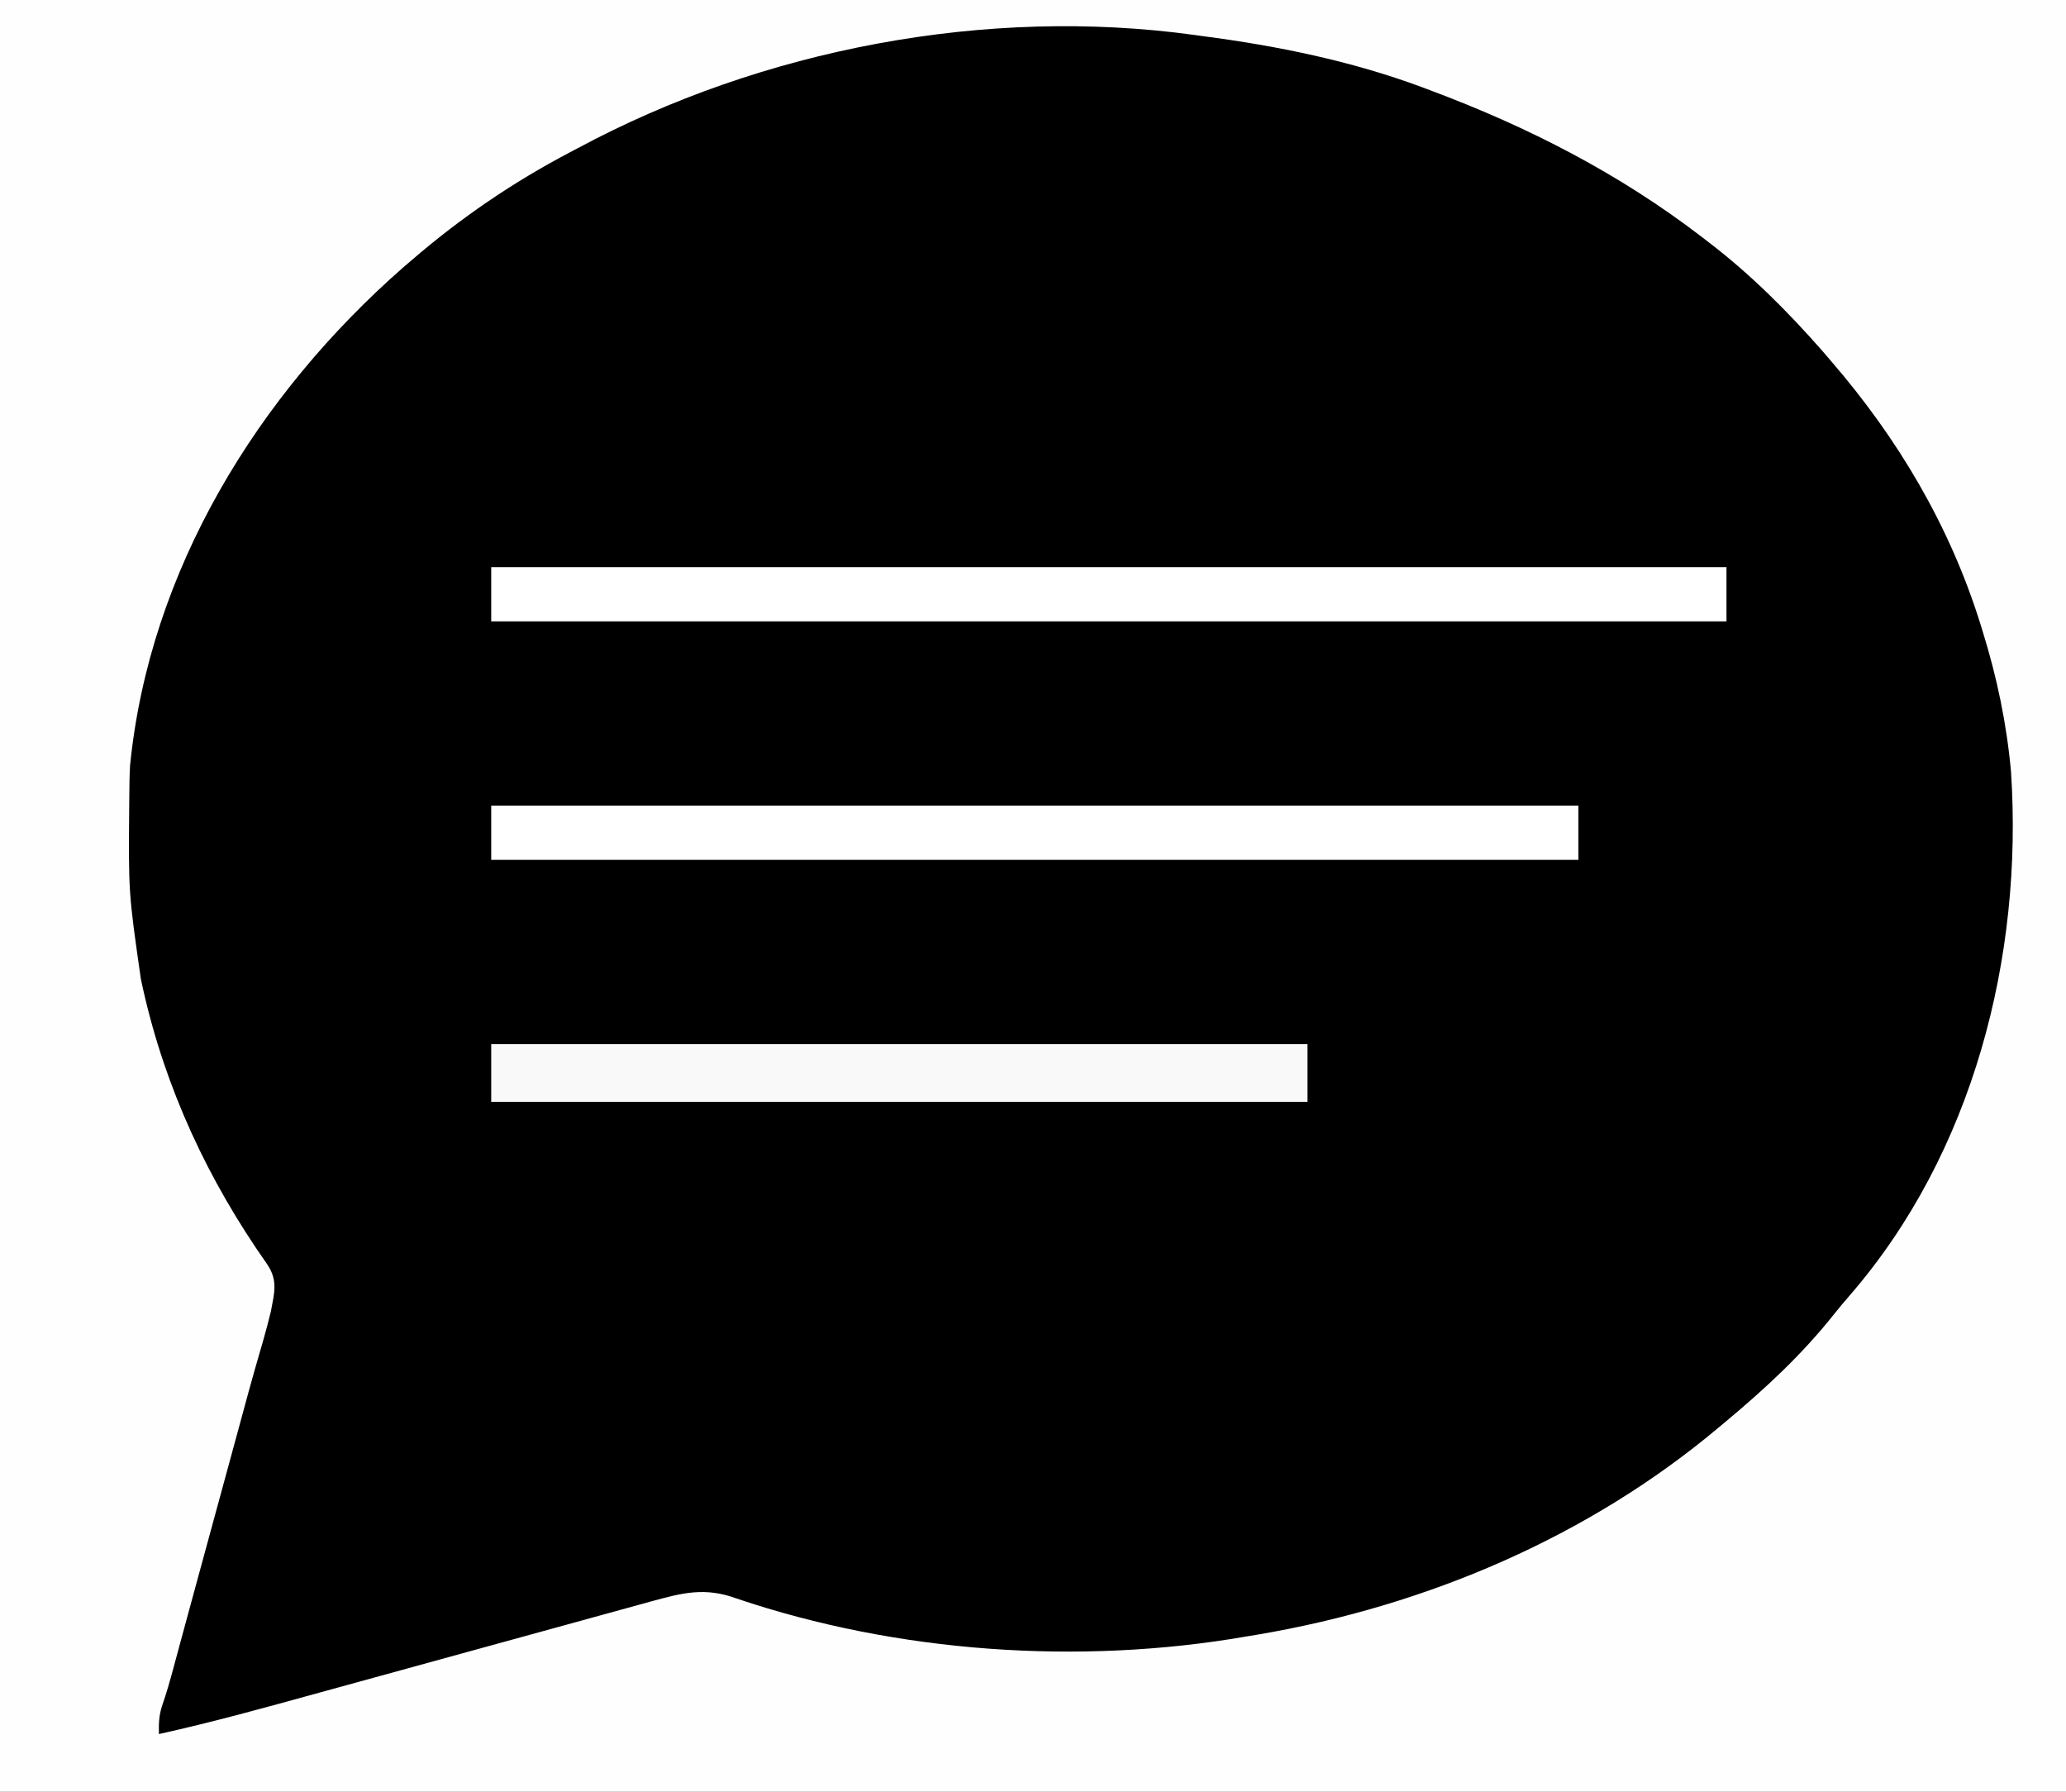
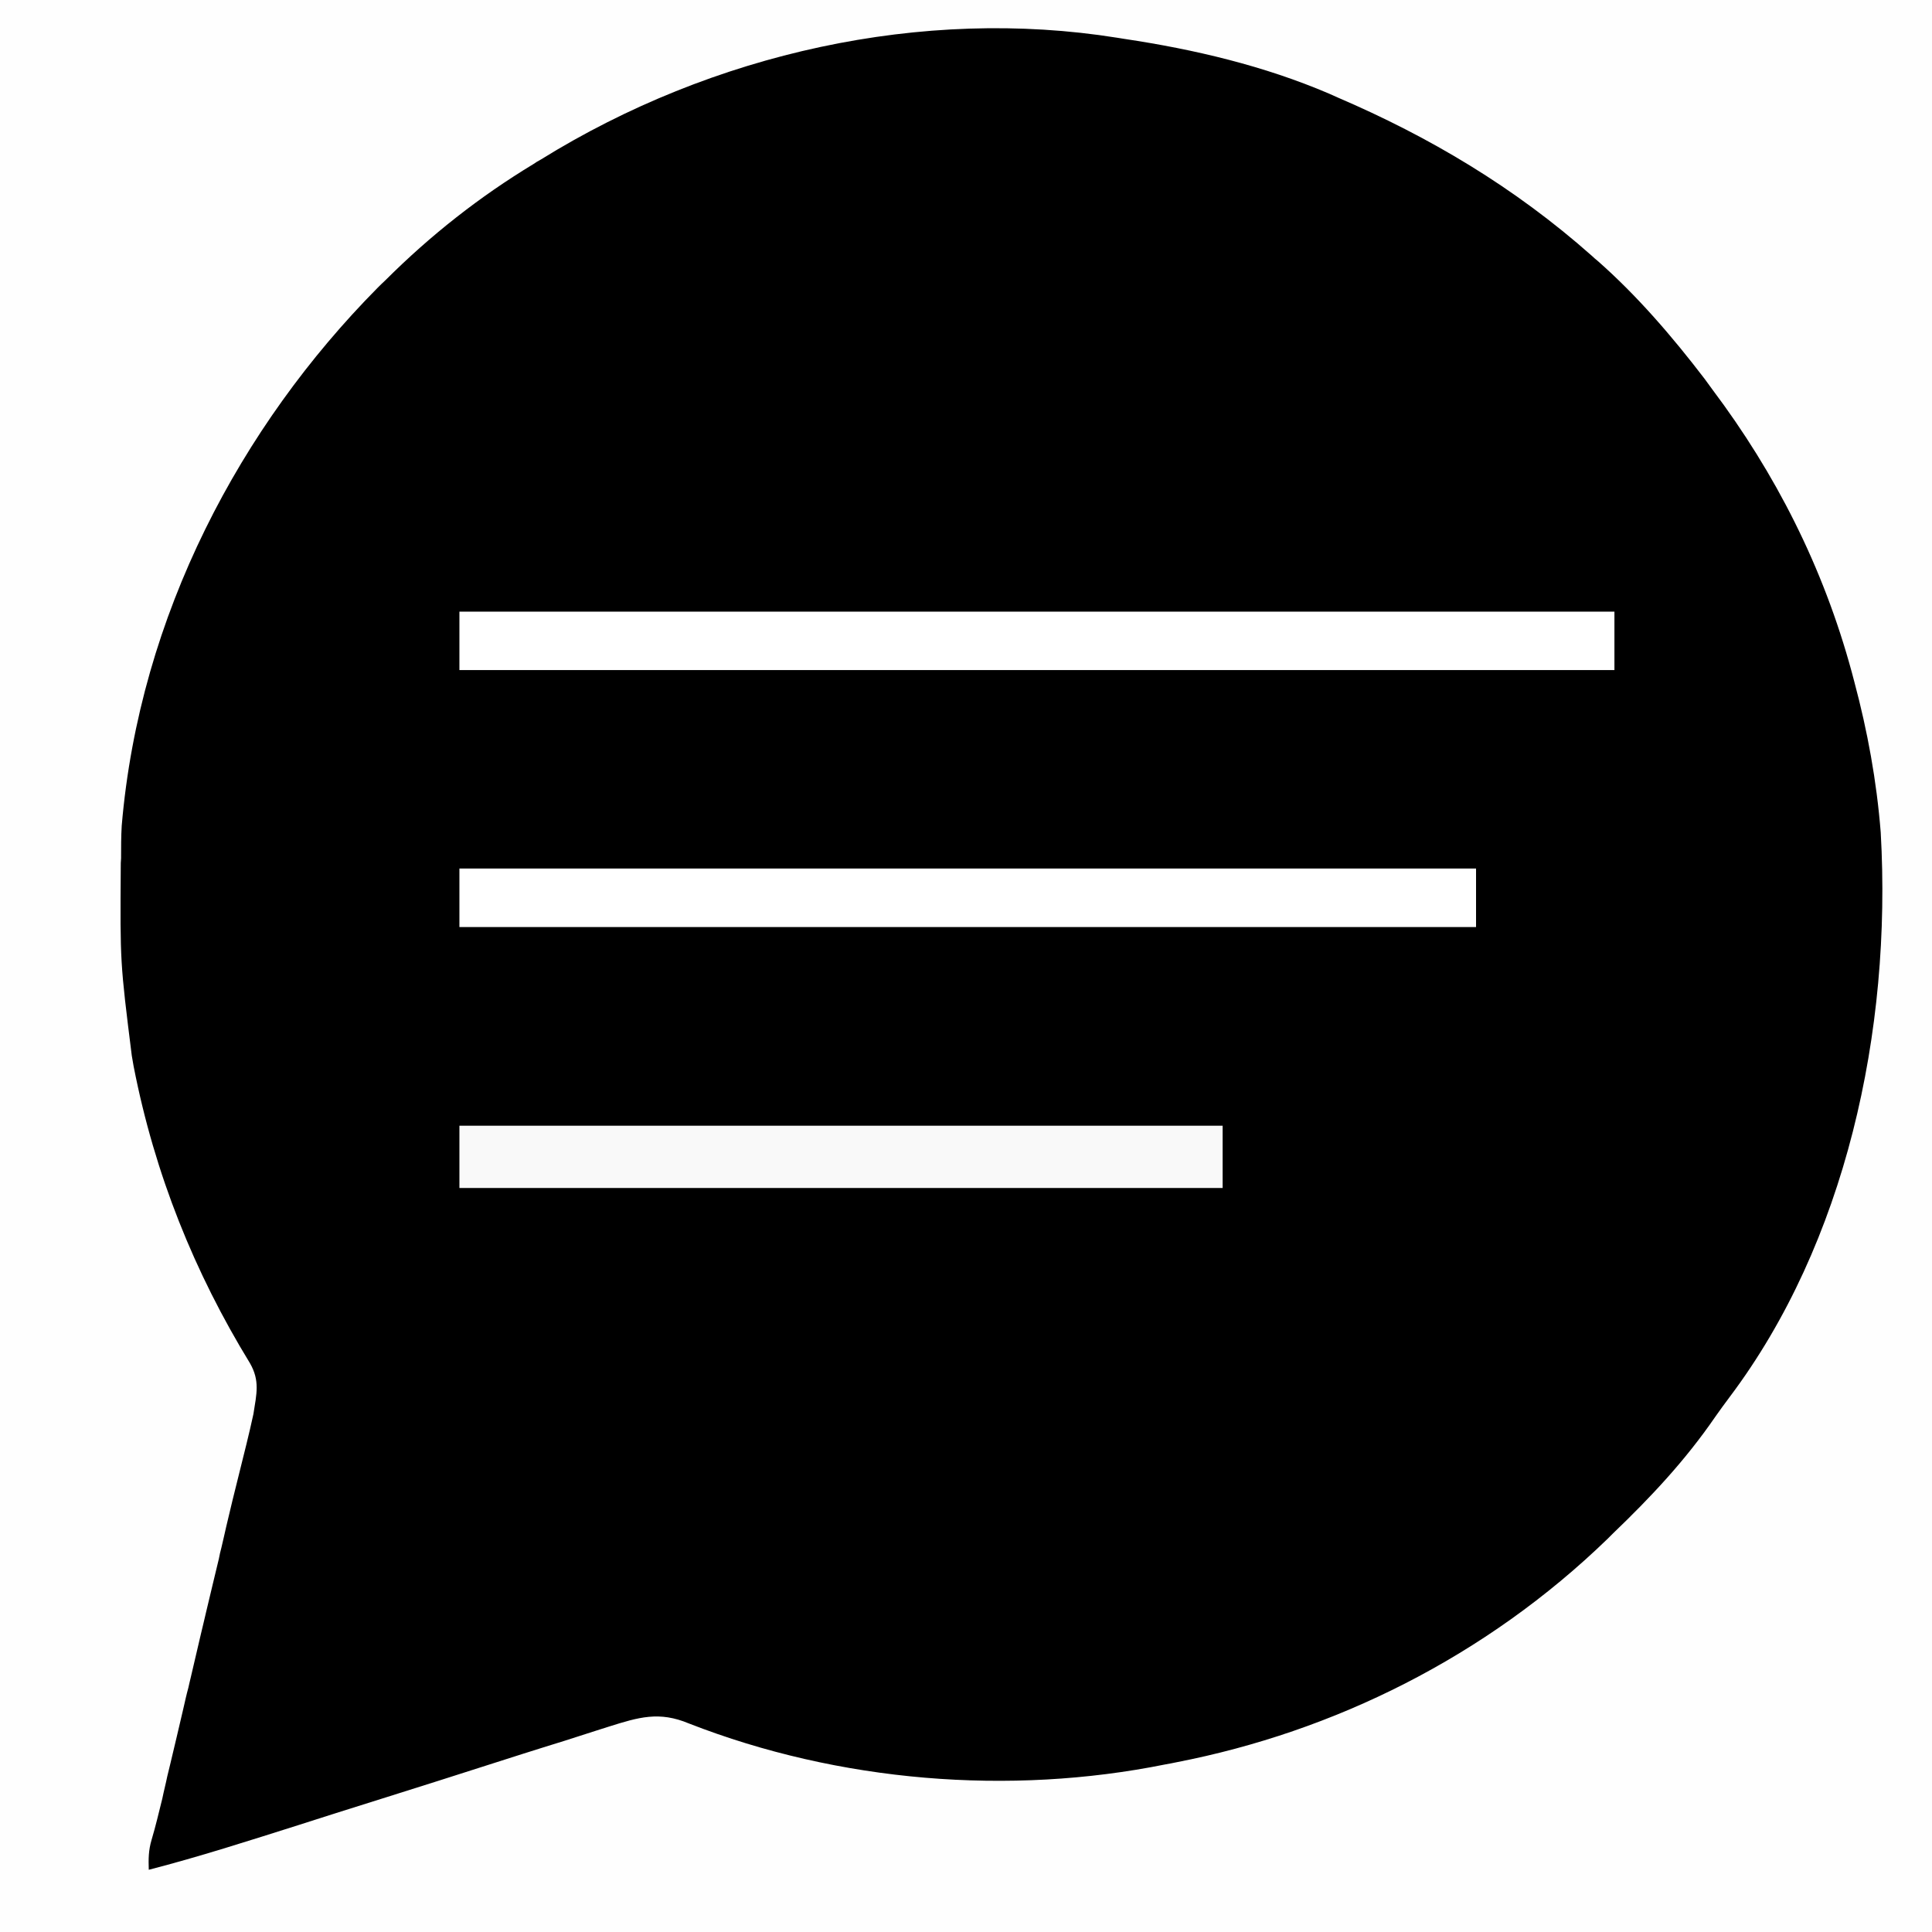
- <svg xmlns="http://www.w3.org/2000/svg" version="1.1" width="572" height="496">
-   <path d="M0 0 C188.76 0 377.52 0 572 0 C572 163.68 572 327.36 572 496 C383.24 496 194.48 496 0 496 C0 332.32 0 168.64 0 0 Z " fill="#000000" transform="translate(0,0)" />
-   <path d="M0 0 C188.76 0 377.52 0 572 0 C572 163.68 572 327.36 572 496 C383.24 496 194.48 496 0 496 C0 332.32 0 168.64 0 0 Z M160 41 C159.294 41.371 158.587 41.741 157.859 42.123 C142.043 50.432 127.537 60.32 114 72 C113.243 72.646 112.487 73.292 111.707 73.957 C71.384 109.282 41.37 157.802 36 212 C35.853 214.786 35.814 217.566 35.797 220.355 C35.786 221.519 35.786 221.519 35.775 222.705 C35.561 247.005 35.561 247.005 39 271 C39.298 272.368 39.298 272.368 39.602 273.763 C45.839 301.524 57.648 326.768 74 350 C76.992 354.487 75.964 357.825 75 363 C73.751 368.196 72.223 373.319 70.732 378.449 C69.463 382.87 68.266 387.311 67.062 391.75 C66.554 393.62 66.044 395.49 65.535 397.359 C65.281 398.292 65.028 399.225 64.766 400.186 C63.513 404.791 62.256 409.395 61 414 C60.5 415.833 60 417.667 59.5 419.5 C58.5 423.167 57.5 426.833 56.5 430.5 C56.252 431.409 56.004 432.318 55.749 433.254 C55.252 435.074 54.756 436.895 54.259 438.715 C52.954 443.496 51.653 448.278 50.359 453.062 C50.09 454.056 49.821 455.05 49.543 456.074 C49.029 457.972 48.515 459.871 48.004 461.77 C47.037 465.332 46.06 468.83 44.828 472.312 C43.984 475.052 43.937 477.158 44 480 C58.917 476.703 73.617 472.621 88.34 468.56 C91.859 467.59 95.38 466.624 98.9 465.658 C109.326 462.797 119.751 459.93 130.174 457.06 C138.314 454.819 146.455 452.581 154.597 450.348 C158.771 449.202 162.945 448.053 167.118 446.901 C170.319 446.018 173.522 445.141 176.725 444.263 C177.87 443.946 179.015 443.628 180.195 443.301 C189.048 440.883 195.15 439.253 204 442.5 C248.362 457.475 298.858 461.009 345 453 C346.105 452.817 347.21 452.635 348.348 452.446 C394.787 444.554 439.827 425.467 476 395 C476.528 394.561 477.056 394.122 477.6 393.669 C488.617 384.494 498.899 374.985 507.836 363.711 C509.22 361.977 510.639 360.27 512.102 358.602 C546.298 319.182 560.139 264.868 556.782 213.672 C555.588 200.449 552.929 187.669 549 175 C548.753 174.195 548.505 173.39 548.25 172.561 C539.764 145.475 525.499 121.426 507 100 C506.232 99.102 505.463 98.203 504.672 97.277 C495.026 86.292 484.631 75.873 473 67 C472.458 66.582 471.917 66.164 471.358 65.733 C448.355 48.052 423.115 35.13 396 25 C394.788 24.544 394.788 24.544 393.552 24.078 C374.131 16.871 353.507 12.668 333 10 C332.268 9.897 331.537 9.794 330.783 9.688 C273.158 1.724 211.064 13.571 160 41 Z " fill="#FEFEFE" transform="translate(0,0)" />
-   <path d="M0 0 C112.86 0 225.72 0 342 0 C342 4.95 342 9.9 342 15 C229.14 15 116.28 15 0 15 C0 10.05 0 5.1 0 0 Z " fill="#FFFFFF" transform="translate(136,157)" />
-   <path d="M0 0 C99.33 0 198.66 0 301 0 C301 4.95 301 9.9 301 15 C201.67 15 102.34 15 0 15 C0 10.05 0 5.1 0 0 Z " fill="#FFFFFF" transform="translate(136,223)" />
-   <path d="M0 0 C74.58 0 149.16 0 226 0 C226 5.28 226 10.56 226 16 C151.42 16 76.84 16 0 16 C0 10.72 0 5.44 0 0 Z " fill="#F9F9F9" transform="translate(136,289)" />
+ <svg xmlns="http://www.w3.org/2000/svg" width="24px" height="24px" viewBox="0 0 24 24" version="1.1">
+   <g id="surface1">
+     <path style=" stroke:none;fill-rule:nonzero;fill:rgb(0%,0%,0%);fill-opacity:1;" d="M 0 0 C 7.922 0 15.84 0 24 0 C 24 7.922 24 15.84 24 24 C 16.078 24 8.16 24 0 24 C 0 16.078 0 8.16 0 0 Z M 0 0 " />
+     <path style=" stroke:none;fill-rule:nonzero;fill:rgb(99.608%,99.608%,99.608%);fill-opacity:1;" d="M 0 0 C 7.922 0 15.84 0 24 0 C 24 7.922 24 15.84 24 24 C 16.078 24 8.16 24 0 24 C 0 16.078 0 8.16 0 0 Z M 6.715 1.984 C 6.684 2 6.652 2.02 6.625 2.039 C 5.961 2.441 5.352 2.918 4.785 3.484 C 4.75 3.516 4.719 3.547 4.688 3.578 C 2.996 5.289 1.734 7.637 1.512 10.258 C 1.504 10.395 1.504 10.527 1.504 10.664 C 1.5 10.719 1.5 10.719 1.5 10.777 C 1.492 11.953 1.492 11.953 1.637 13.113 C 1.648 13.18 1.648 13.18 1.66 13.246 C 1.922 14.59 2.418 15.812 3.105 16.934 C 3.23 17.152 3.188 17.312 3.148 17.566 C 3.094 17.816 3.031 18.062 2.969 18.312 C 2.914 18.527 2.863 18.742 2.812 18.957 C 2.793 19.047 2.77 19.137 2.75 19.227 C 2.738 19.273 2.727 19.316 2.719 19.363 C 2.664 19.586 2.613 19.809 2.559 20.031 C 2.539 20.121 2.516 20.211 2.496 20.297 C 2.453 20.477 2.414 20.652 2.371 20.832 C 2.359 20.875 2.352 20.918 2.34 20.965 C 2.316 21.051 2.297 21.141 2.277 21.227 C 2.223 21.461 2.168 21.691 2.113 21.922 C 2.102 21.969 2.09 22.02 2.078 22.066 C 2.059 22.16 2.035 22.25 2.016 22.344 C 1.973 22.516 1.934 22.684 1.883 22.855 C 1.844 22.988 1.844 23.09 1.848 23.227 C 2.473 23.066 3.09 22.867 3.707 22.672 C 3.855 22.625 4 22.578 4.148 22.531 C 4.586 22.395 5.023 22.254 5.461 22.117 C 5.805 22.008 6.145 21.898 6.488 21.789 C 6.66 21.734 6.836 21.68 7.012 21.625 C 7.145 21.582 7.281 21.539 7.414 21.496 C 7.465 21.48 7.512 21.465 7.562 21.449 C 7.934 21.332 8.188 21.254 8.559 21.41 C 10.422 22.137 12.539 22.309 14.477 21.918 C 14.523 21.91 14.566 21.902 14.617 21.891 C 16.566 21.512 18.453 20.586 19.973 19.113 C 19.996 19.09 20.016 19.07 20.039 19.047 C 20.5 18.605 20.934 18.145 21.309 17.598 C 21.367 17.516 21.426 17.434 21.488 17.352 C 22.922 15.445 23.504 12.816 23.363 10.34 C 23.312 9.699 23.199 9.082 23.035 8.469 C 23.023 8.43 23.016 8.391 23.004 8.352 C 22.648 7.039 22.051 5.875 21.273 4.84 C 21.242 4.797 21.207 4.75 21.176 4.707 C 20.77 4.176 20.336 3.672 19.848 3.242 C 19.824 3.223 19.801 3.203 19.777 3.18 C 18.812 2.324 17.754 1.699 16.617 1.211 C 16.566 1.188 16.566 1.188 16.512 1.164 C 15.699 0.816 14.832 0.613 13.973 0.484 C 13.941 0.48 13.91 0.473 13.879 0.469 C 11.461 0.082 8.855 0.656 6.715 1.984 Z M 6.715 1.984 " />
+     <path style=" stroke:none;fill-rule:nonzero;fill:rgb(100%,100%,100%);fill-opacity:1;" d="M 5.707 7.598 C 10.441 7.598 15.176 7.598 20.055 7.598 C 20.055 7.836 20.055 8.074 20.055 8.324 C 15.32 8.324 10.586 8.324 5.707 8.324 C 5.707 8.082 5.707 7.844 5.707 7.598 Z M 5.707 7.598 " />
+     <path style=" stroke:none;fill-rule:nonzero;fill:rgb(100%,100%,100%);fill-opacity:1;" d="M 5.707 10.789 C 9.875 10.789 14.043 10.789 18.336 10.789 C 18.336 11.031 18.336 11.27 18.336 11.516 C 14.168 11.516 10 11.516 5.707 11.516 C 5.707 11.277 5.707 11.035 5.707 10.789 Z M 5.707 10.789 " />
+     <path style=" stroke:none;fill-rule:nonzero;fill:rgb(97.647%,97.647%,97.647%);fill-opacity:1;" d="M 5.707 13.984 C 8.836 13.984 11.965 13.984 15.188 13.984 C 15.188 14.238 15.188 14.496 15.188 14.758 C 12.059 14.758 8.93 14.758 5.707 14.758 C 5.707 14.504 5.707 14.246 5.707 13.984 Z M 5.707 13.984 " />
+   </g>
</svg>
